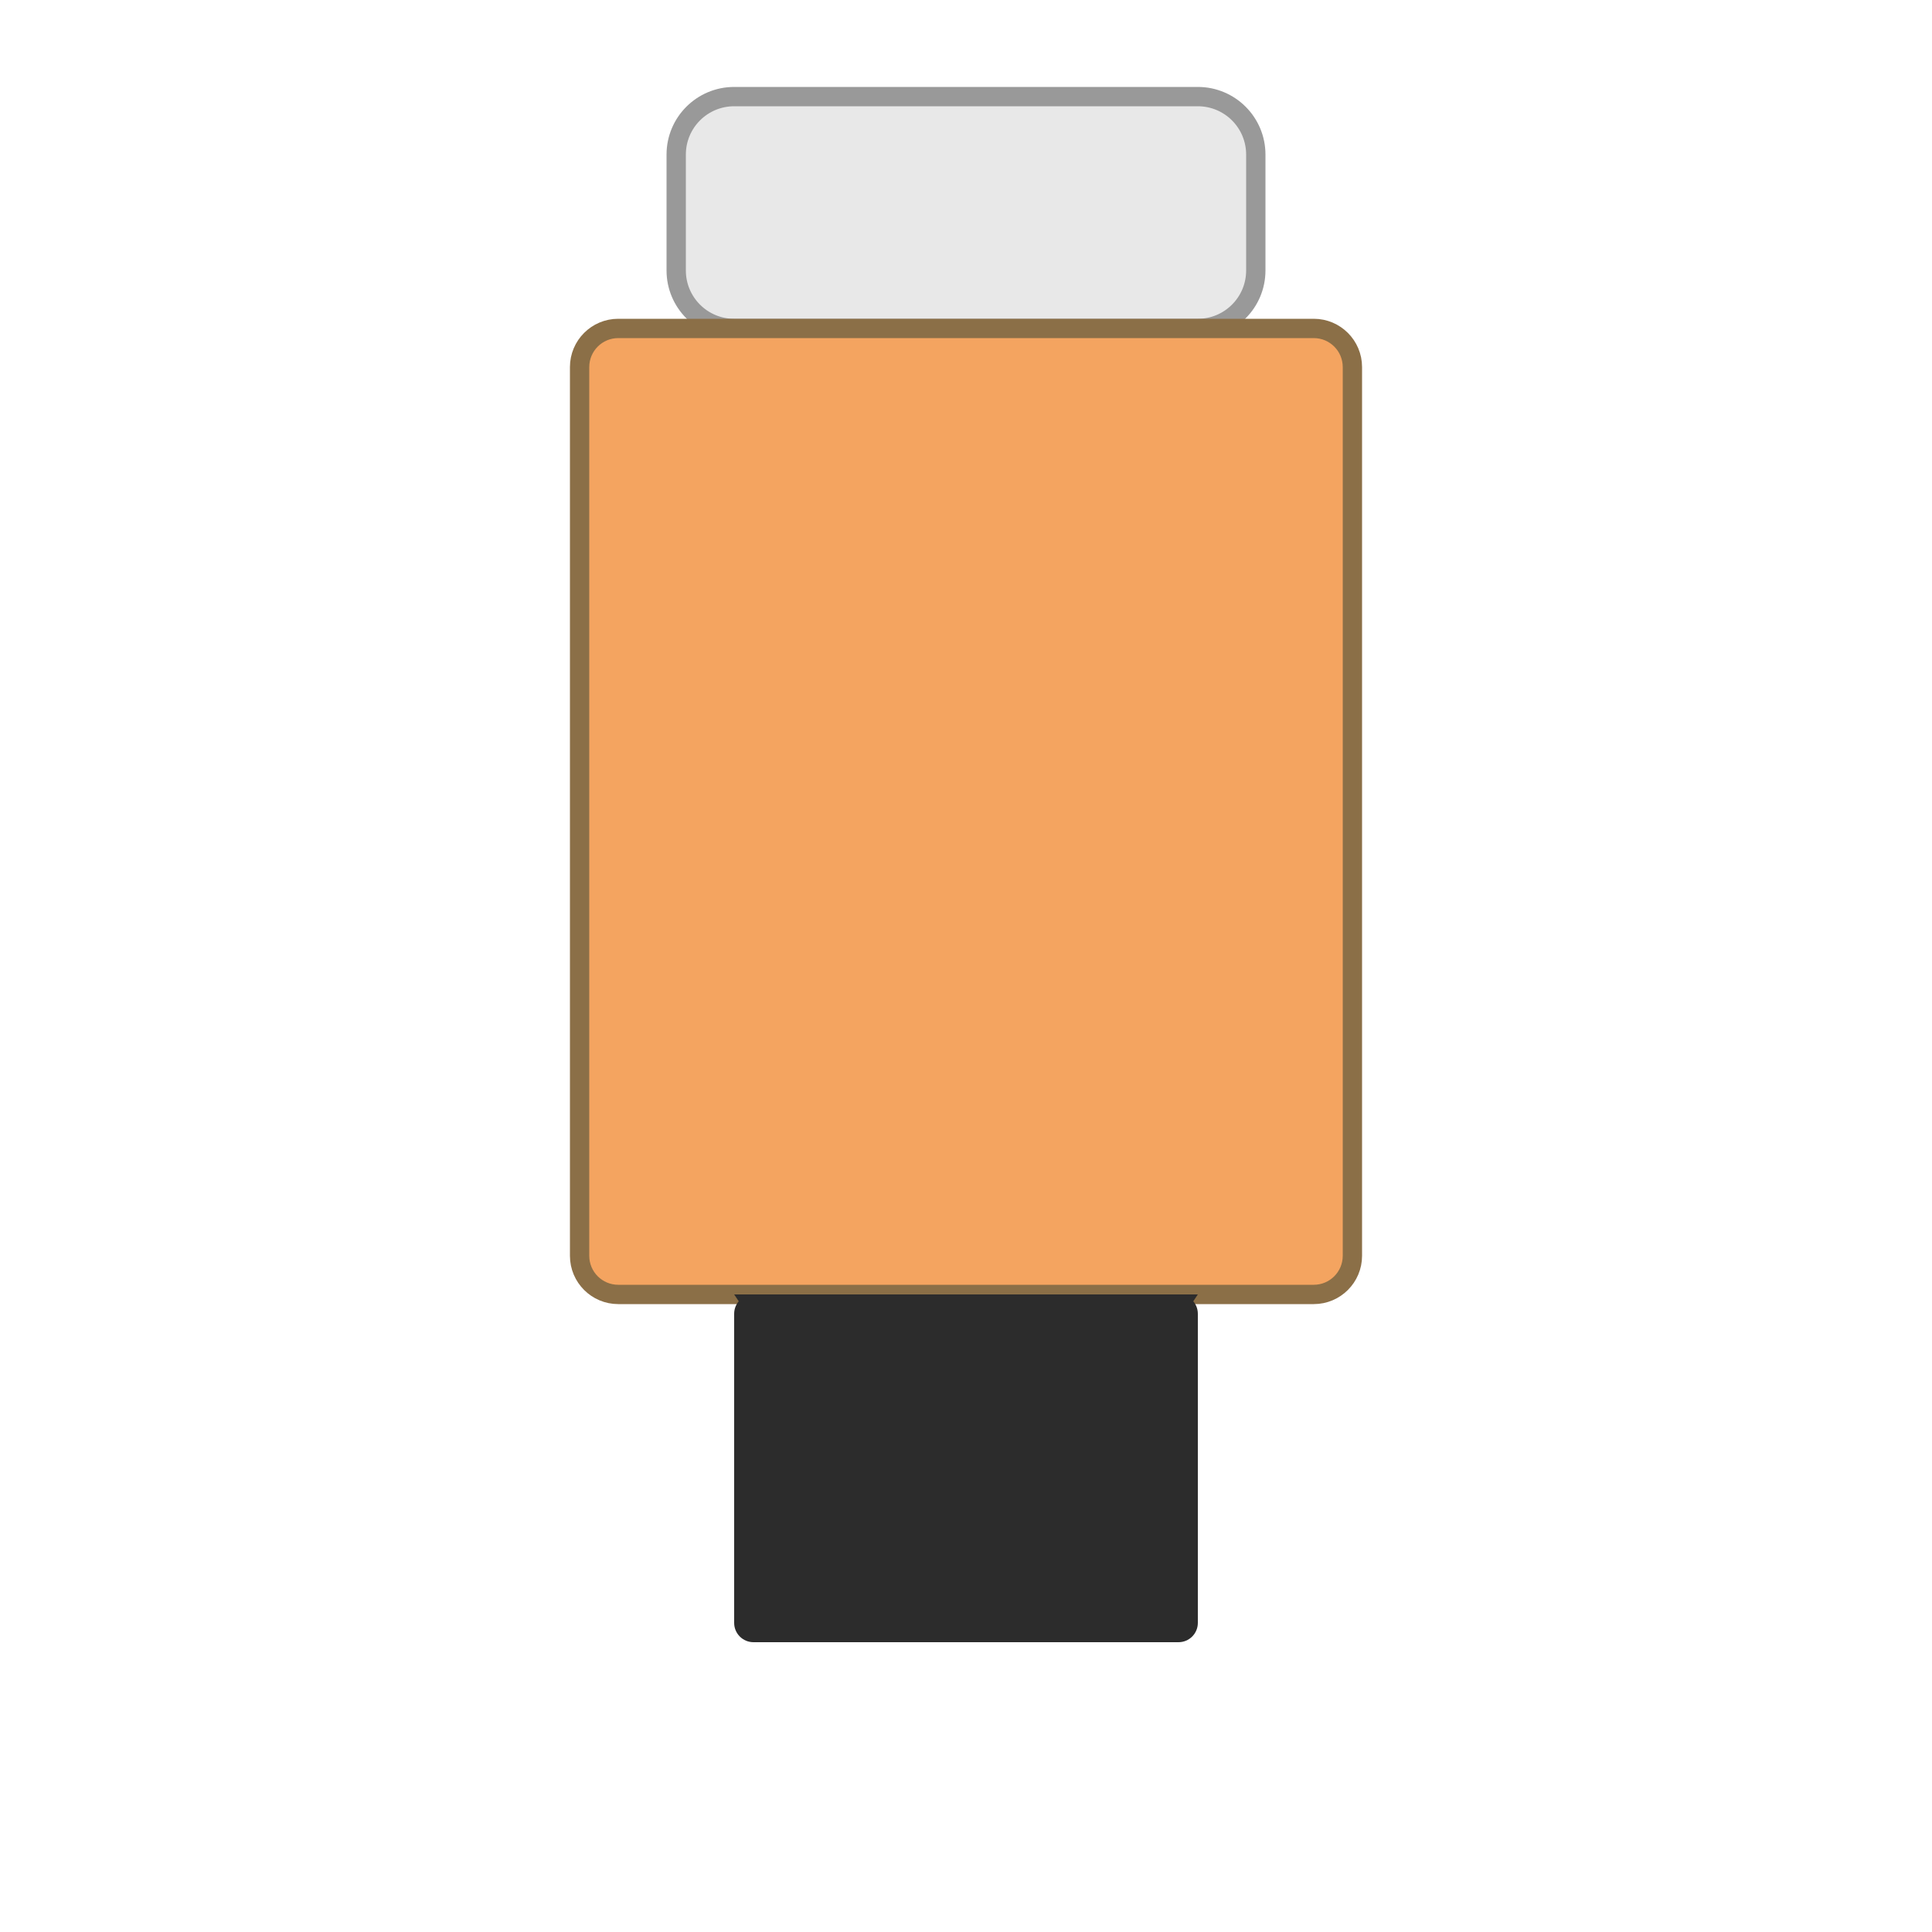
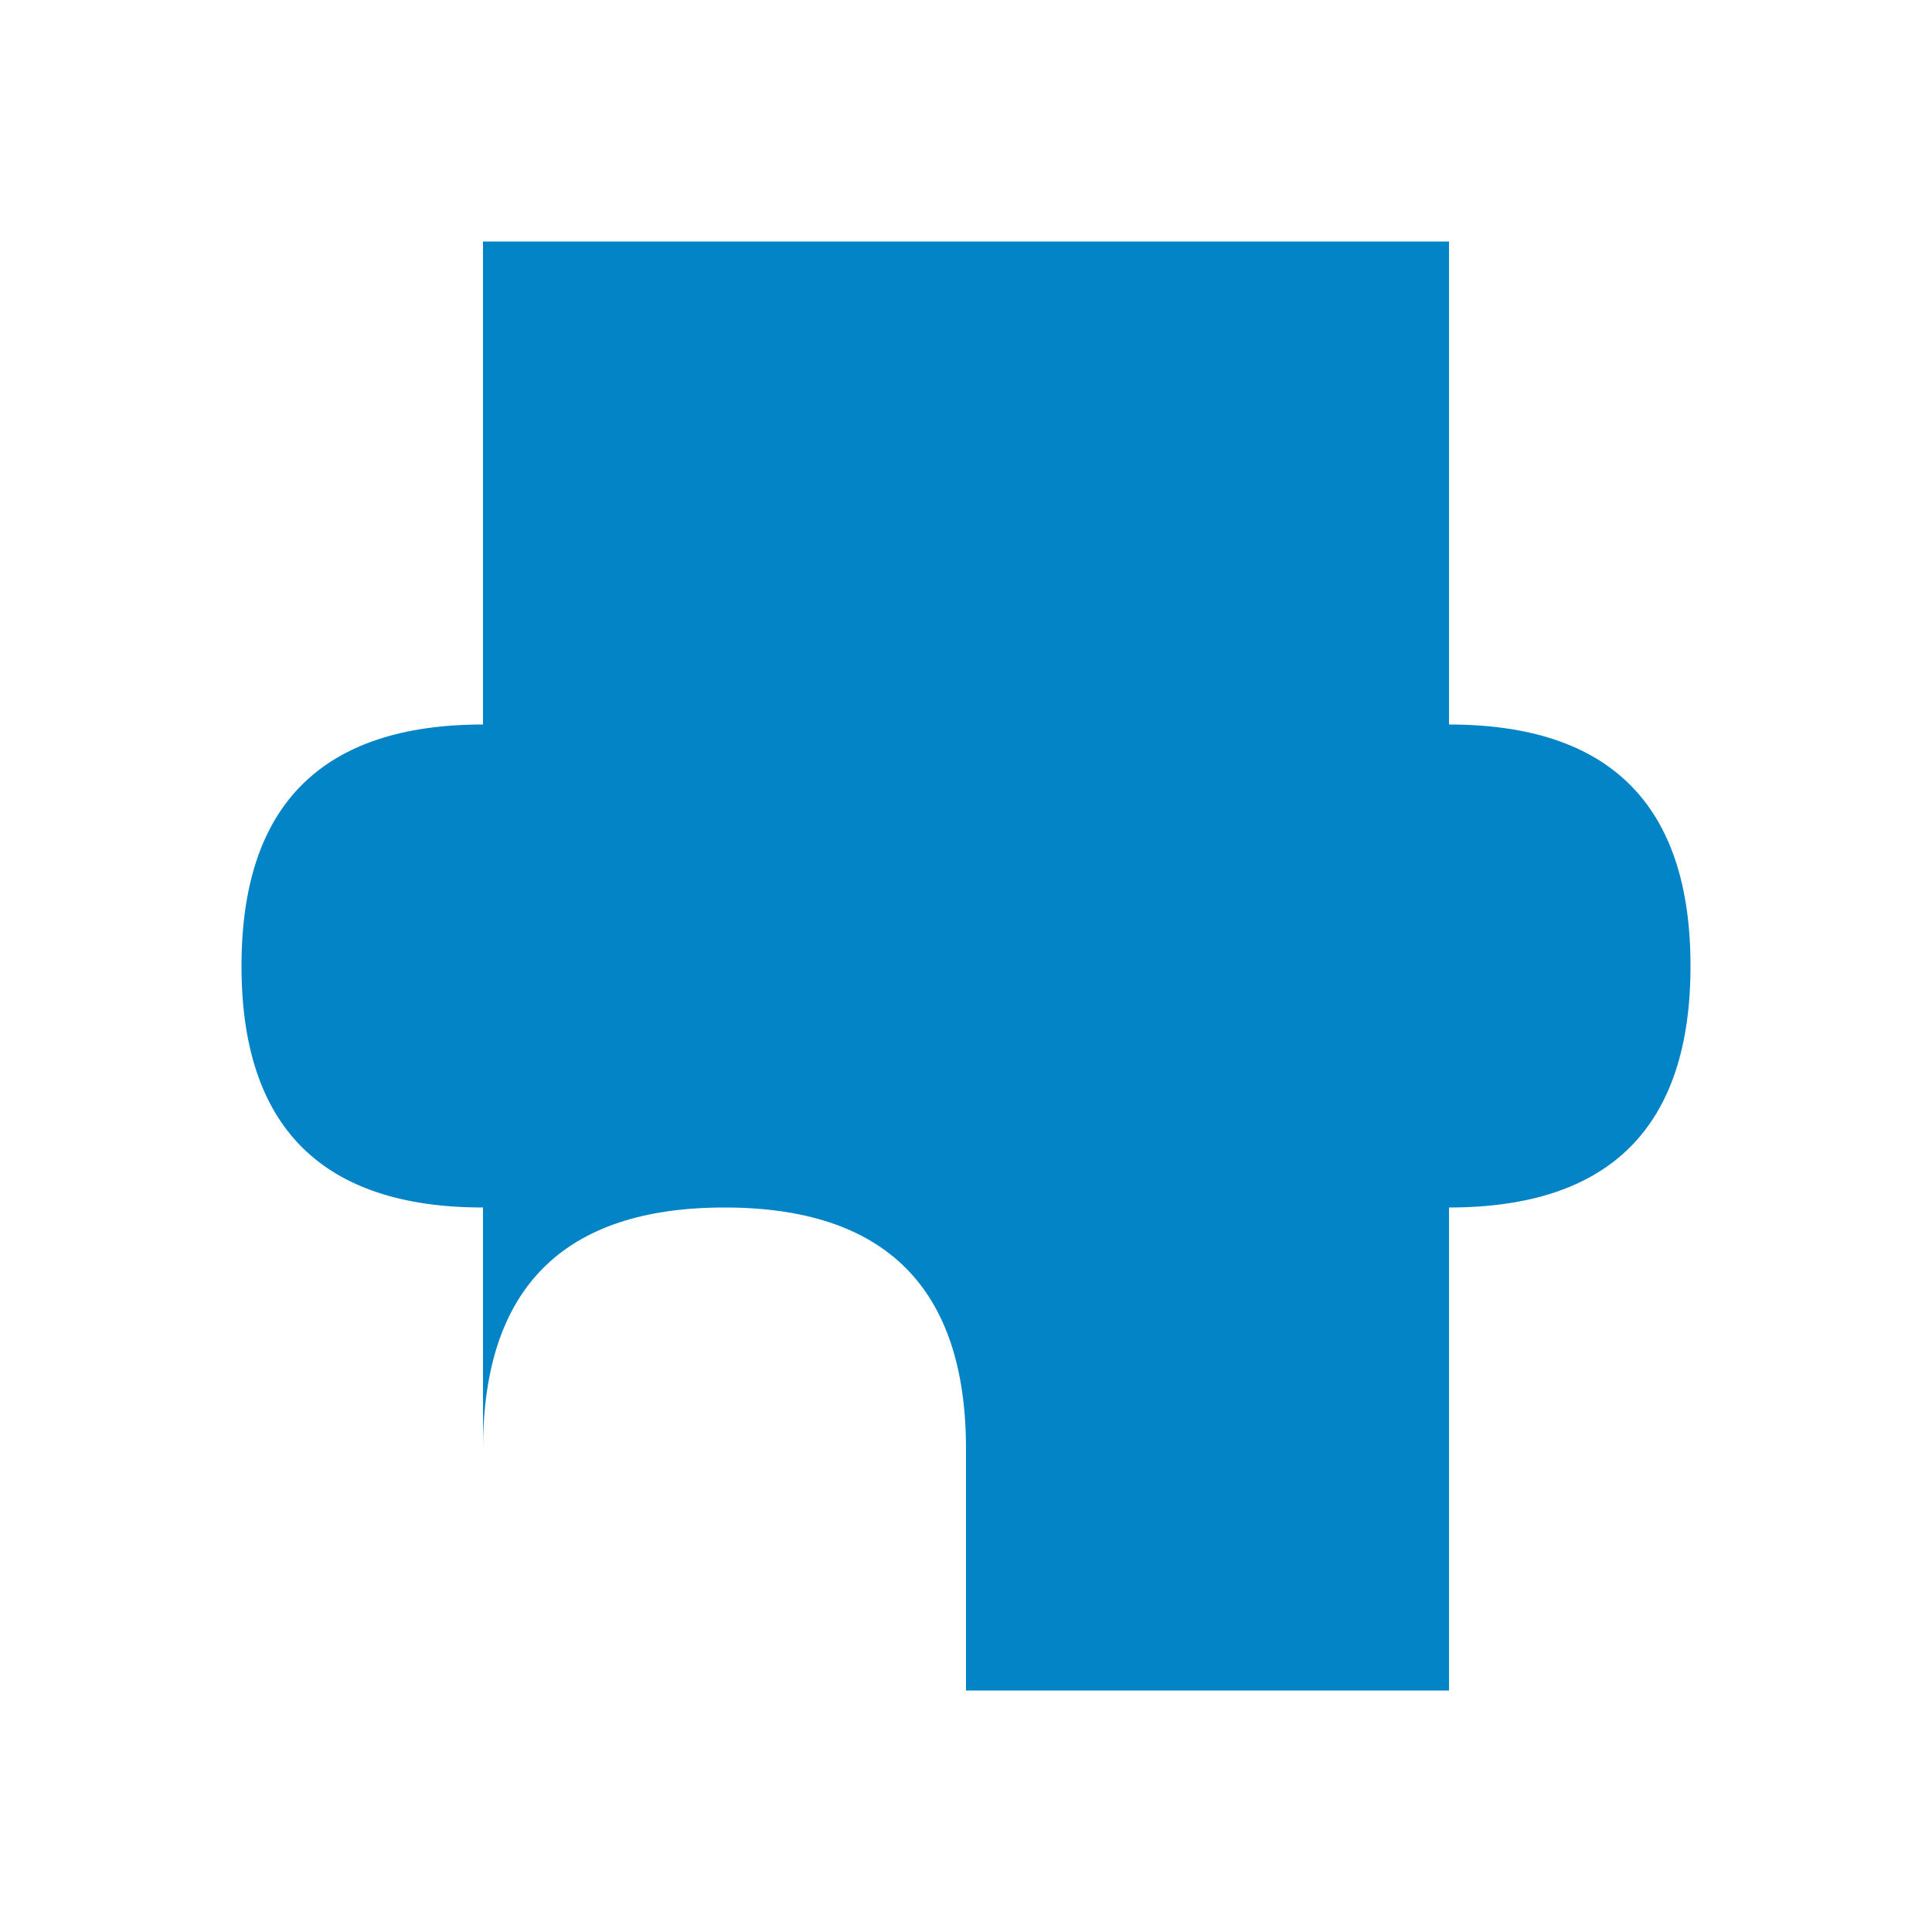
- <svg xmlns="http://www.w3.org/2000/svg" viewBox="0 0 100 100">
-   <rect x="35" y="5" width="30" height="12" rx="3" fill="#E8E8E8" stroke="#999" stroke-width="1" />
-   <rect x="30" y="17" width="40" height="50" rx="2" fill="#F4A460" stroke="#8B6F47" stroke-width="1" />
-   <rect x="38" y="67" width="24" height="18" rx="1" fill="#2C2C2C" />
-   <polygon points="50,85 38,67 62,67" fill="#2C2C2C" />
+ <svg xmlns="http://www.w3.org/2000/svg" viewBox="0 0 32 32" fill="#0284c7">
+   <path d="M 8,4 L 24,4 L 24,12 Q 28,12 28,16 Q 28,20 24,20 L 24,28 L 16,28 L 16,24 Q 16,20 12,20 Q 8,20 8,24 L 8,28 L 8,20 Q 4,20 4,16 Q 4,12 8,12 Z" />
</svg>
